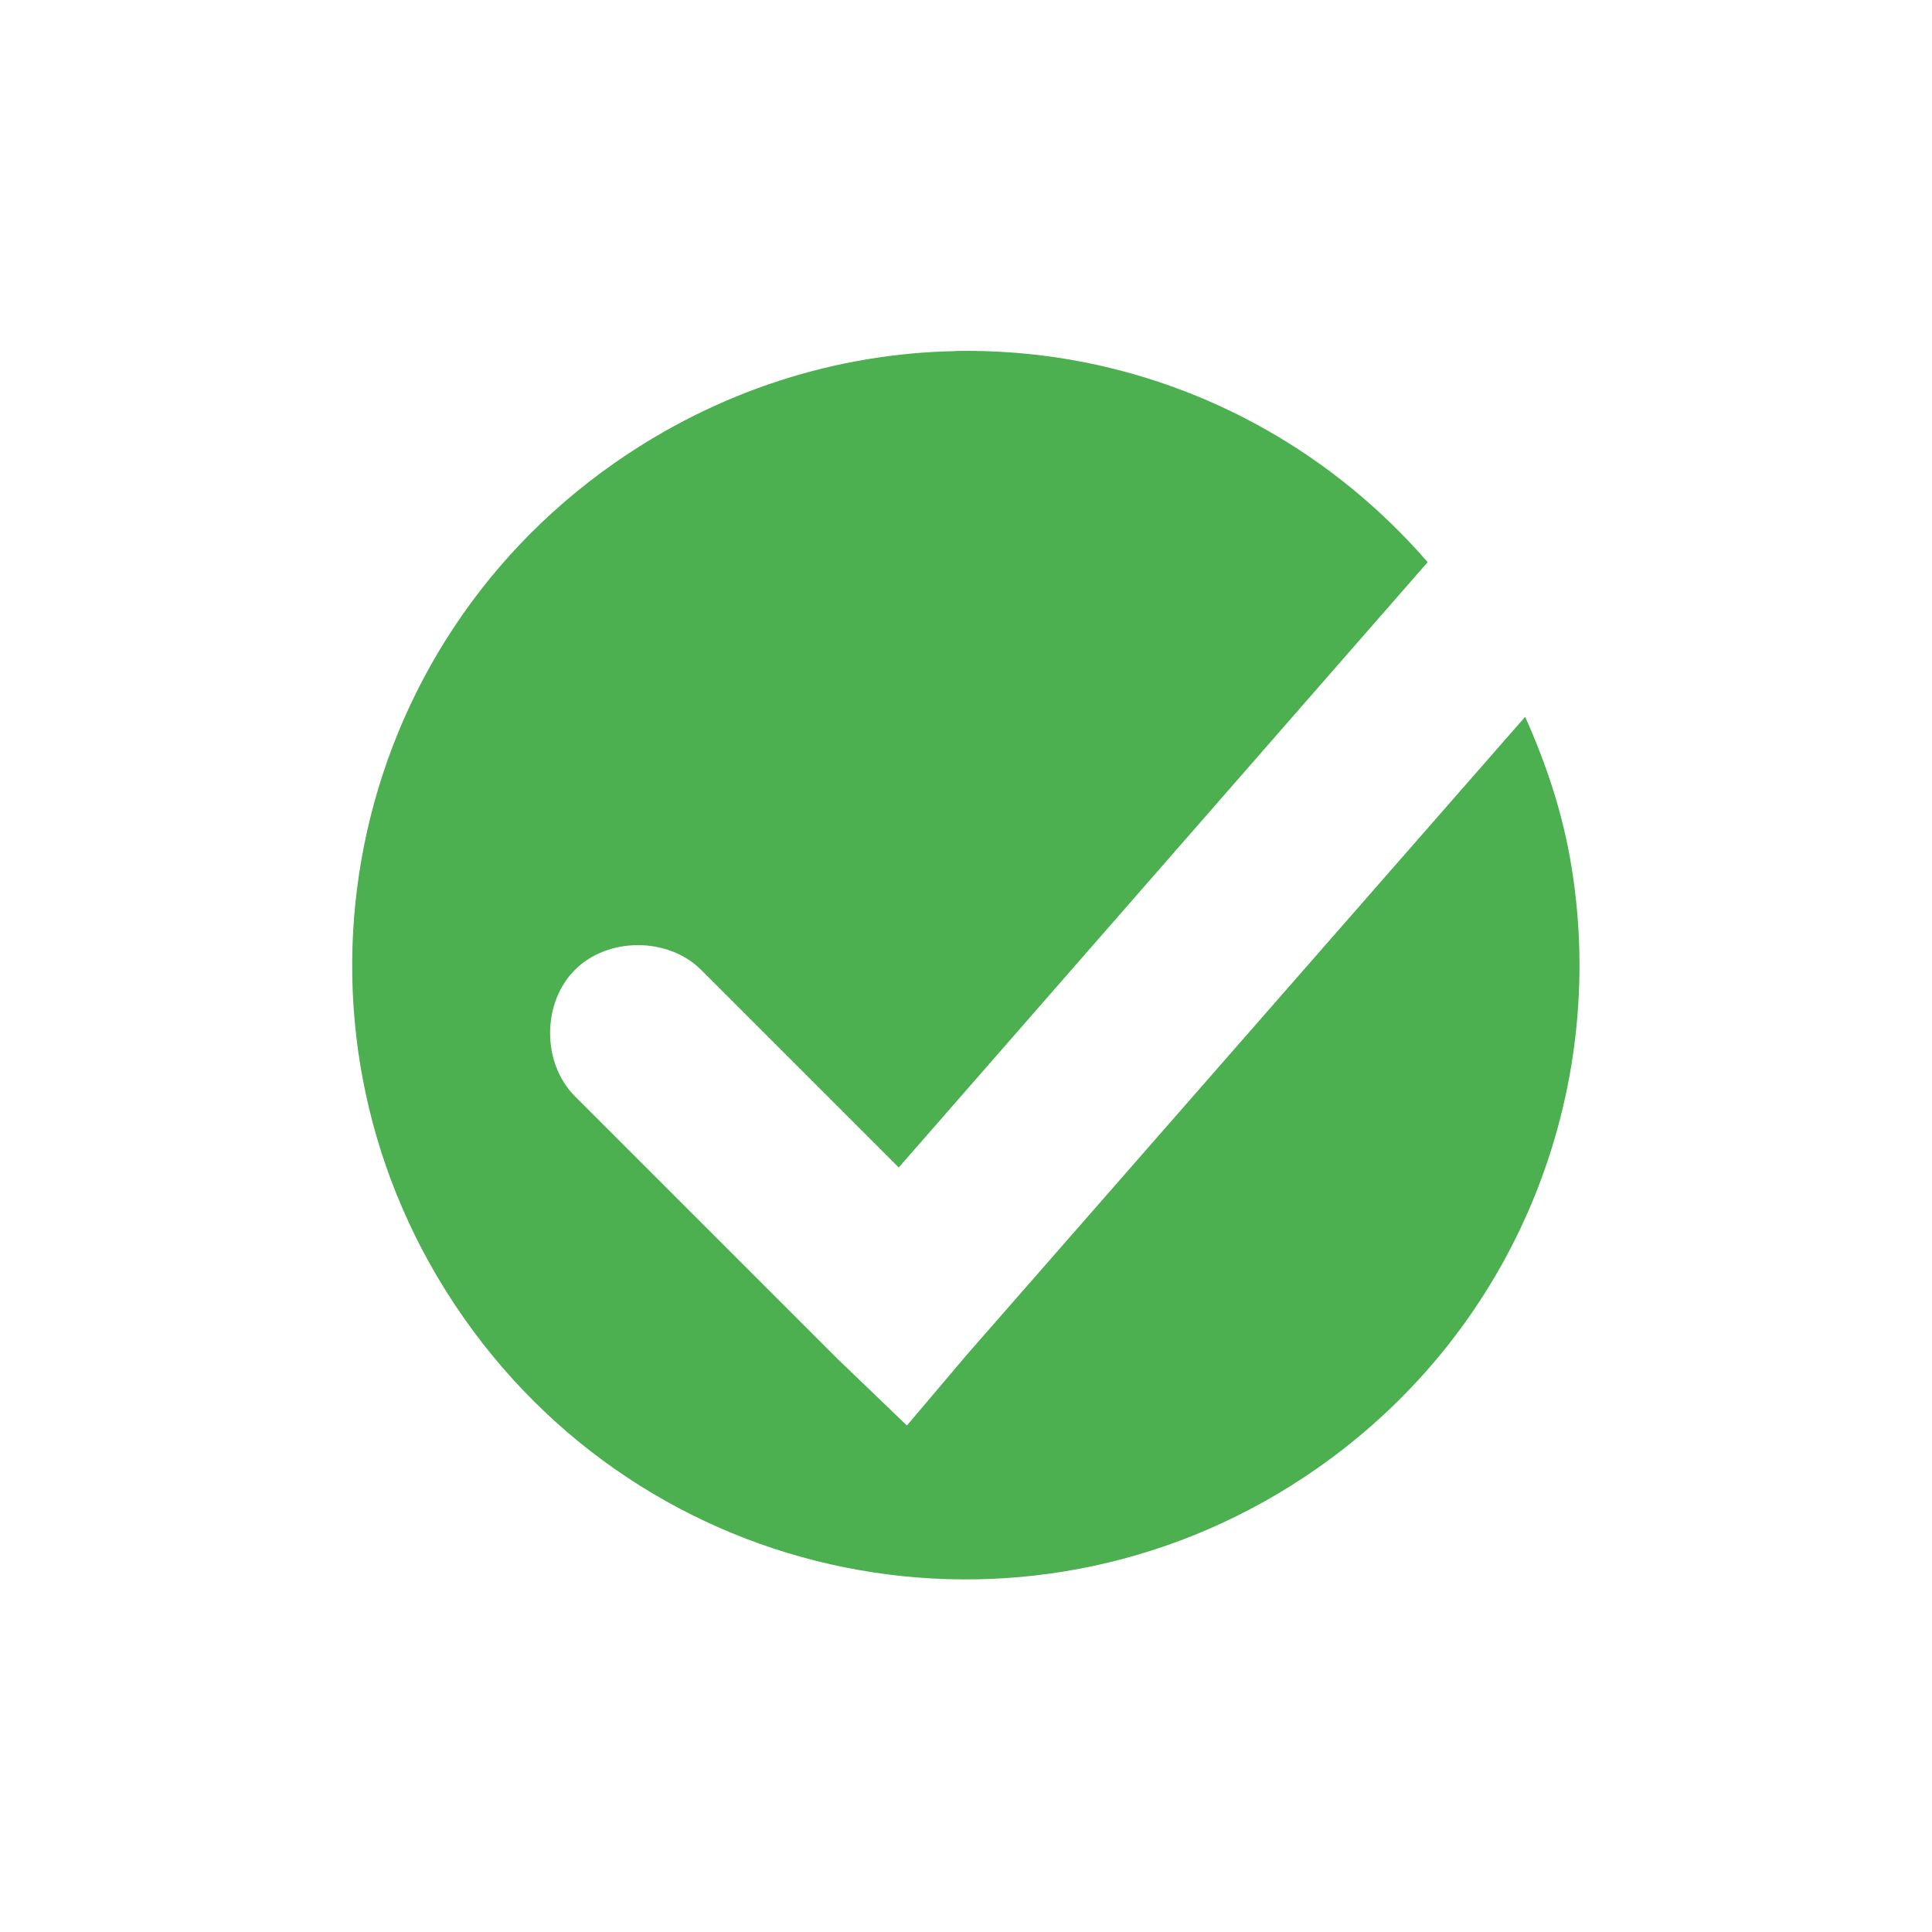
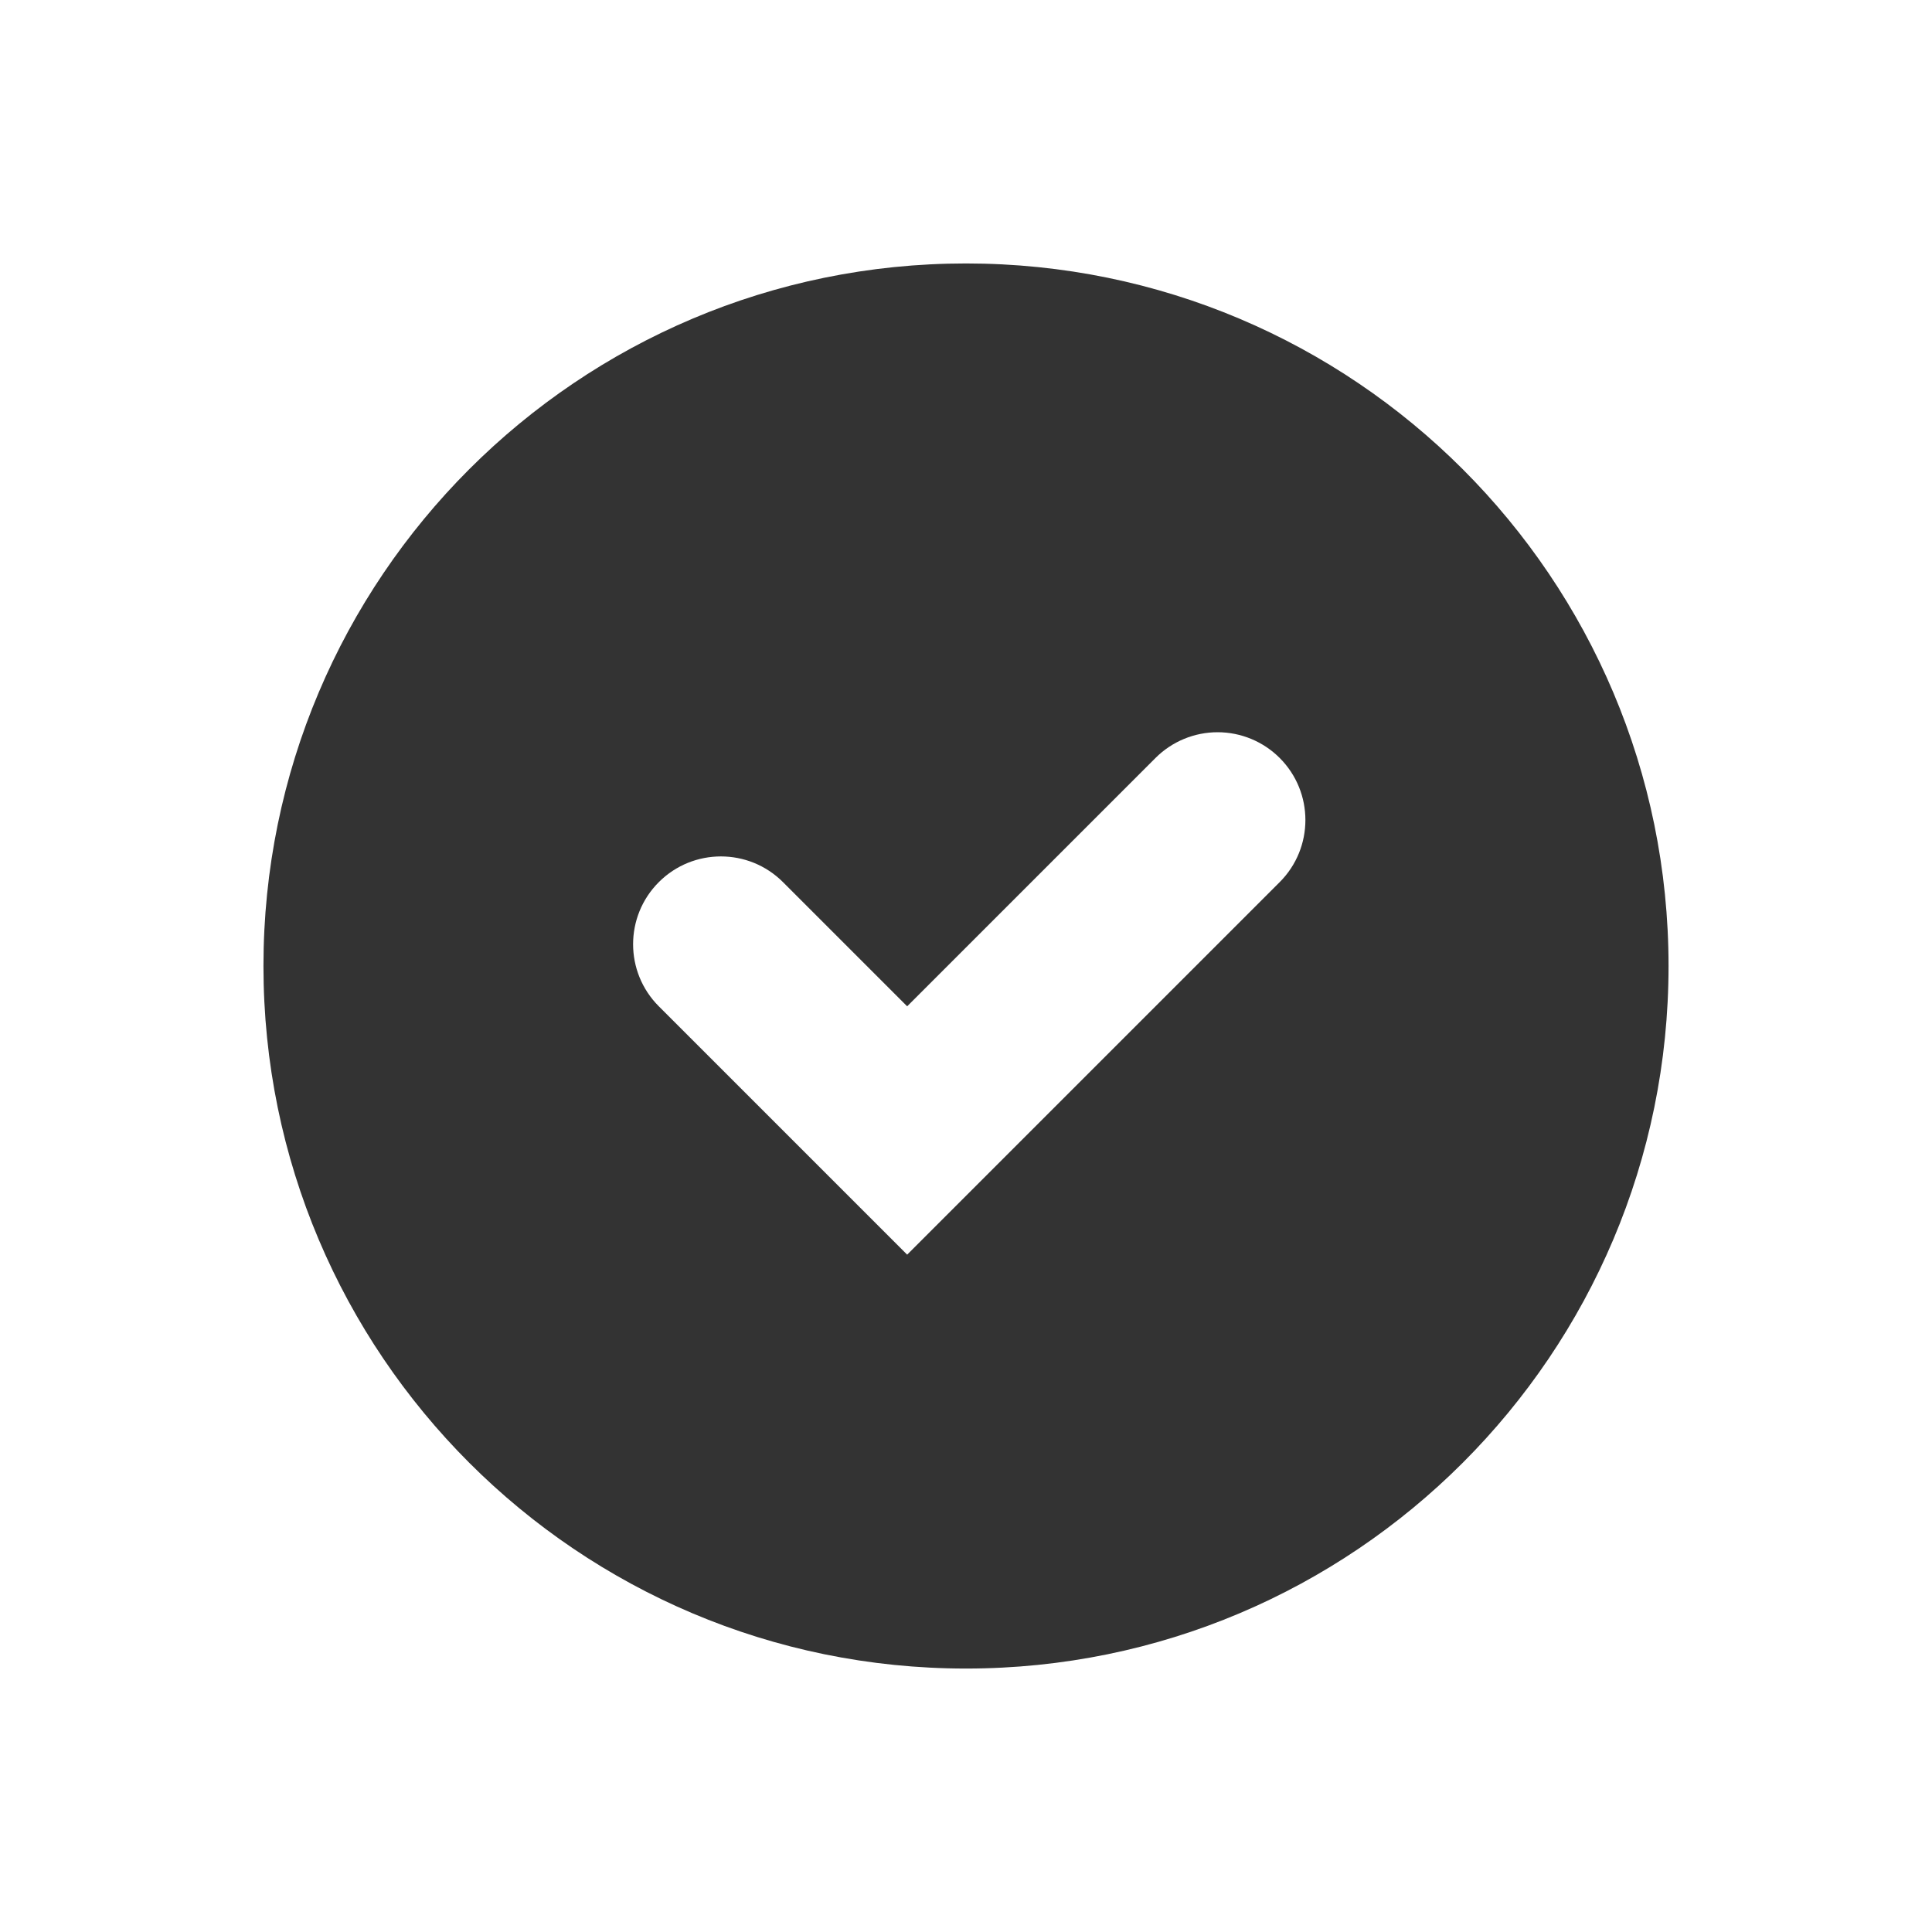
- <svg xmlns="http://www.w3.org/2000/svg" id="svg4143" width="22" height="22" version="1.1" viewBox="0 0 22 22">
-   <defs id="defs4157">
-     <style id="current-color-scheme" type="text/css">
-    .ColorScheme-Text { color:#363636; } .ColorScheme-Highlight { color:#5294e2; } .ColorScheme-ButtonBackground { color:#363636; }
-   </style>
+ <svg xmlns="http://www.w3.org/2000/svg" width="22" height="22" version="1.1" viewBox="0 0 22 22" id="svg814">
+   <defs id="defs744">
+     <style id="current-color-scheme" type="text/css">.ColorScheme-Text { color:#333333; } .ColorScheme-Highlight { color:#5294e2; } .ColorScheme-ButtonBackground { color:#333333; }</style>
  </defs>
  <g id="update-none">
-     <rect style="opacity:0.001;fill:#000000;fill-opacity:1;fill-rule:nonzero;stroke:none;stroke-width:2;stroke-linecap:round;stroke-linejoin:round;stroke-miterlimit:4;stroke-dasharray:none;stroke-opacity:1" y="-0.004" x="-0.001" height="22" width="22" id="rect4136" />
-     <g class="success" id="g6716" style="display:inline;enable-background:new" transform="translate(-702.0011,233.9964)">
-       <path class="success" id="path6718" transform="translate(241.0002,-497)" d="m 471.877,267.002 c -1.345,0.026 -2.695,0.446 -3.883,1.277 -3.167,2.217 -3.932,6.56 -1.715,9.727 2.217,3.167 6.558,3.932 9.725,1.715 2.277,-1.595 3.312,-4.282 2.891,-6.854 -0.098,-0.601 -0.285,-1.16 -0.527,-1.701 l -6.352,7.258 -0.688,0.812 -0.781,-0.75 -3,-3 c -0.376,-0.376 -0.376,-1.061 0,-1.438 0.376,-0.376 1.061,-0.376 1.438,0 l 2.25,2.25 6.023,-6.893 c -1.077,-1.241 -2.509,-2.03 -4.043,-2.301 -0.441,-0.078 -0.889,-0.112 -1.338,-0.104 z" style="color:#000000;display:inline;overflow:visible;visibility:visible;fill:#4caf50;fill-opacity:1;fill-rule:nonzero;stroke:none;stroke-width:0.843;marker:none;enable-background:accumulate" />
-       <rect width="16" height="16" rx="0.144" ry="0.151" x="705" y="-231" id="rect6721" style="color:#bebebe;display:inline;overflow:visible;visibility:visible;fill:none;stroke:none;stroke-width:1;marker:none;enable-background:new" />
-     </g>
+     <rect x="-5" y="30" width="32" height="32" fill="none" id="rect746" />
+     <path id="path748" class="ColorScheme-Text" d="M 11 34 C 4.373 34 -1 39.373 -1 46 C -1 52.627 4.373 58 11 58 C 17.627 58 23 52.627 23 46 C 23 39.373 17.627 34 11 34 z M 16.529 41.227 A 1 1 0 0 1 17.236 41.52 A 1 1 0 0 1 17.236 42.934 L 17.238 42.936 L 10.166 50.006 L 8.752 51.42 L 7.338 50.006 L 4.508 47.178 A 1 1 0 0 1 4.508 45.762 A 1 1 0 0 1 5.922 45.762 L 8.752 48.592 L 15.803 41.543 A 1 1 0 0 1 15.822 41.52 A 1 1 0 0 1 16.529 41.227 z " fill="currentColor" />
  </g>
  <g id="update-low">
-     <rect style="opacity:0.001;fill:#000000;fill-opacity:1;fill-rule:nonzero;stroke:none;stroke-width:2;stroke-linecap:round;stroke-linejoin:round;stroke-miterlimit:4;stroke-dasharray:none;stroke-opacity:1" y="-0.002" x="24" height="22" width="22" id="rect4725" />
-     <g style="display:inline;enable-background:new" id="g6772" transform="translate(-338.0004,294.0011)">
-       <path id="path6775" transform="translate(281.0002,-643)" d="M 92,352.719 C 91.262,353.447 90.555,354.275 89.809,355 H 87 v 2.809 c -0.725,0.747 -1.553,1.453 -2.281,2.191 0.728,0.738 1.557,1.473 2.281,2.223 V 365 h 2.807 c 0.747,0.725 1.455,1.552 2.193,2.281 0.739,-0.729 1.475,-1.556 2.225,-2.281 H 97 v -2.777 C 97.725,361.474 98.553,360.738 99.281,360 98.553,359.262 97.725,358.555 97,357.809 V 355 H 94.223 C 93.474,354.275 92.738,353.447 92,352.719 Z m 0,3.434 2.562,3.844 H 94.5 93 V 364 h -2 v -4.004 h -1.5 -0.062 c 1.166,-1.702 2.245,-3.356 2.562,-3.844 z" style="fill:#8eb9ec;fill-opacity:1;stroke:none" />
-       <rect style="color:#bebebe;display:inline;overflow:visible;visibility:visible;fill:none;stroke:none;stroke-width:1;marker:none" id="rect6777" width="16" height="16" x="365" y="-291.003" />
-     </g>
+     <rect x="27.013" y="30.012" width="32" height="32" fill="none" id="rect753" />
+     <path id="path1317" d="M 43 34 A 12 12 0 0 0 31 46 A 12 12 0 0 0 43 58 A 12 12 0 0 0 47.779 56.992 A 4.487 4.487 0 0 1 47.027 54.512 A 4.487 4.487 0 0 1 51.514 50.025 A 4.487 4.487 0 0 1 53.994 50.773 A 12 12 0 0 0 55 46 A 12 12 0 0 0 43 34 z M 43 39 L 47.949 43.951 C 48.34 44.342 48.34 44.975 47.949 45.365 C 47.559 45.756 46.926 45.756 46.535 45.365 L 44 42.828 L 44 52.002 A 1 1 0 0 1 43 53.002 A 1 1 0 0 1 42 52.002 L 42 42.828 L 39.465 45.365 C 39.074 45.756 38.441 45.756 38.051 45.365 C 37.66 44.975 37.66 44.342 38.051 43.951 L 41.586 40.414 L 43 39 z " fill="currentColor" class="ColorScheme-Text" />
+     <circle class="ColorScheme-Highlight" cx="51.513" cy="54.512" r="3.5" fill="currentColor" id="circle759" style="opacity:0.35" />
  </g>
-   <g id="update-medium" transform="translate(0,28.71716)">
-     <rect id="rect890" width="22" height="22" x="24" y="-0.002" style="opacity:0.001;fill:#000000;fill-opacity:1;fill-rule:nonzero;stroke:none;stroke-width:2;stroke-linecap:round;stroke-linejoin:round;stroke-miterlimit:4;stroke-dasharray:none;stroke-opacity:1" />
-     <g transform="translate(-338.0004,294.0011)" id="g896" style="display:inline;enable-background:new">
-       <path style="fill:#5294e2;fill-opacity:1;stroke:none" d="M 92,352.719 C 91.262,353.447 90.555,354.275 89.809,355 H 87 v 2.809 c -0.725,0.747 -1.553,1.453 -2.281,2.191 0.728,0.738 1.557,1.473 2.281,2.223 V 365 h 2.807 c 0.747,0.725 1.455,1.552 2.193,2.281 0.739,-0.729 1.475,-1.556 2.225,-2.281 H 97 v -2.777 C 97.725,361.474 98.553,360.738 99.281,360 98.553,359.262 97.725,358.555 97,357.809 V 355 H 94.223 C 93.474,354.275 92.738,353.447 92,352.719 Z m 0,3.434 2.562,3.844 H 94.5 93 V 364 h -2 v -4.004 h -1.5 -0.062 c 1.166,-1.702 2.245,-3.356 2.562,-3.844 z" transform="translate(281.0002,-643)" id="path892" />
-       <rect y="-291.003" x="365" height="16" width="16" id="rect894" style="color:#bebebe;display:inline;overflow:visible;visibility:visible;fill:none;stroke:none;stroke-width:1;marker:none" />
-     </g>
+   <g id="22-22-update-none">
+     <path id="path784" class="ColorScheme-Text" d="M 11 3 C 6.582 3 3 6.582 3 11 C 3 15.418 6.582 19 11 19 C 15.418 19 19 15.418 19 11 C 19 6.582 15.418 3 11 3 z M 13.865 8.338 A 1 1 0 0 1 14.572 8.631 A 1 1 0 0 1 14.572 10.045 L 10.33 14.287 L 7.502 11.459 A 1 1 0 0 1 7.502 10.045 A 1 1 0 0 1 8.916 10.045 L 10.33 11.459 L 13.158 8.631 A 1 1 0 0 1 13.865 8.338 z " fill="currentColor" />
+     <rect width="22" height="22" fill="none" id="rect780" />
  </g>
-   <g transform="translate(0,56.36077)" id="update-high">
-     <rect style="opacity:0.001;fill:#000000;fill-opacity:1;fill-rule:nonzero;stroke:none;stroke-width:2;stroke-linecap:round;stroke-linejoin:round;stroke-miterlimit:4;stroke-dasharray:none;stroke-opacity:1" y="-0.002" x="24" height="22" width="22" id="rect900" />
-     <g style="display:inline;enable-background:new" id="g906" transform="translate(-338.0004,294.0011)">
-       <path id="path902" transform="translate(281.0002,-643)" d="M 92,352.719 C 91.262,353.447 90.555,354.275 89.809,355 H 87 v 2.809 c -0.725,0.747 -1.553,1.453 -2.281,2.191 0.728,0.738 1.557,1.473 2.281,2.223 V 365 h 2.807 c 0.747,0.725 1.455,1.552 2.193,2.281 0.739,-0.729 1.475,-1.556 2.225,-2.281 H 97 v -2.777 C 97.725,361.474 98.553,360.738 99.281,360 98.553,359.262 97.725,358.555 97,357.809 V 355 H 94.223 C 93.474,354.275 92.738,353.447 92,352.719 Z m 0,3.434 2.562,3.844 H 94.5 93 V 364 h -2 v -4.004 h -1.5 -0.062 c 1.166,-1.702 2.245,-3.356 2.562,-3.844 z" style="fill:#226fcb;fill-opacity:1;stroke:none" />
-       <rect style="color:#bebebe;display:inline;overflow:visible;visibility:visible;fill:none;stroke:none;stroke-width:1;marker:none" id="rect904" width="16" height="16" x="365" y="-291.003" />
-     </g>
+   <g id="22-22-update-low">
+     <rect x="22" width="22" height="22" fill="none" id="rect787" y="0" />
+     <path id="path1281" d="M 33 3 A 8 8 0 0 0 25 11 A 8 8 0 0 0 33 19 A 8 8 0 0 0 35.654 18.527 A 3.5 3.5 0 0 1 35 16.5 A 3.5 3.5 0 0 1 38.5 13 A 3.5 3.5 0 0 1 40.529 13.65 A 8 8 0 0 0 41 11 A 8 8 0 0 0 33 3 z M 33 7 L 36 10 L 34 10 L 34 14 A 1 1 0 0 1 33 15 A 1 1 0 0 1 32 14 L 32 10 L 30 10 L 33 7 z " class="ColorScheme-Text" fill="currentColor" />
+     <circle class="ColorScheme-Highlight" cx="38.5" cy="16.5" r="2.5" fill="currentColor" id="circle791" style="opacity:0.35" />
+   </g>
+   <g id="22-22-update-medium" transform="translate(22)">
+     <rect x="22" width="22" height="22" fill="none" id="rect1292" y="0" />
+     <path id="path1294" d="m 33,3 a 8,8 0 0 0 -8,8 8,8 0 0 0 8,8 8,8 0 0 0 2.654,-0.473 A 3.5,3.5 0 0 1 35,16.5 3.5,3.5 0 0 1 38.5,13 3.5,3.5 0 0 1 40.529,13.65 8,8 0 0 0 41,11 8,8 0 0 0 33,3 Z m 0,4 3,3 h -2 v 4 a 1,1 0 0 1 -1,1 1,1 0 0 1 -1,-1 v -4 h -2 z" class="ColorScheme-Text" fill="currentColor" />
+     <circle class="ColorScheme-Highlight" cx="38.5" cy="16.5" r="2.5" fill="currentColor" id="circle1296" style="opacity:0.65" />
+   </g>
+   <g id="22-22-update-high" transform="translate(44)">
+     <rect x="22" width="22" height="22" fill="none" id="rect1300" y="0" />
+     <path id="path1302" d="m 33,3 a 8,8 0 0 0 -8,8 8,8 0 0 0 8,8 8,8 0 0 0 2.654,-0.473 A 3.5,3.5 0 0 1 35,16.5 3.5,3.5 0 0 1 38.5,13 3.5,3.5 0 0 1 40.529,13.65 8,8 0 0 0 41,11 8,8 0 0 0 33,3 Z m 0,4 3,3 h -2 v 4 a 1,1 0 0 1 -1,1 1,1 0 0 1 -1,-1 v -4 h -2 z" class="ColorScheme-Text" fill="currentColor" />
+     <circle class="ColorScheme-Highlight" cx="38.5" cy="16.5" r="2.5" fill="currentColor" id="circle1304" />
+   </g>
+   <g id="update-medium" transform="translate(32)">
+     <rect x="27.013" y="30.012" width="32" height="32" fill="none" id="rect1328" />
+     <path id="path1330" d="m 43,34 a 12,12 0 0 0 -12,12 12,12 0 0 0 12,12 12,12 0 0 0 4.779,-1.008 4.487,4.487 0 0 1 -0.752,-2.48 4.487,4.487 0 0 1 4.486,-4.486 4.487,4.487 0 0 1 2.48,0.748 A 12,12 0 0 0 55,46 12,12 0 0 0 43,34 Z m 0,5 4.949,4.951 c 0.391,0.391 0.391,1.024 0,1.414 -0.391,0.391 -1.024,0.391 -1.414,0 L 44,42.828 v 9.174 a 1,1 0 0 1 -1,1 1,1 0 0 1 -1,-1 v -9.174 l -2.535,2.537 c -0.391,0.391 -1.024,0.391 -1.414,0 -0.391,-0.391 -0.391,-1.024 0,-1.414 l 3.535,-3.537 z" fill="currentColor" class="ColorScheme-Text" />
+     <circle class="ColorScheme-Highlight" cx="51.513" cy="54.512" r="3.5" fill="currentColor" id="circle1332" style="opacity:0.65" />
+   </g>
+   <g id="update-high" transform="translate(64)">
+     <rect x="27.013" y="30.012" width="32" height="32" fill="none" id="rect1336" />
+     <path id="path1338" d="m 43,34 a 12,12 0 0 0 -12,12 12,12 0 0 0 12,12 12,12 0 0 0 4.779,-1.008 4.487,4.487 0 0 1 -0.752,-2.48 4.487,4.487 0 0 1 4.486,-4.486 4.487,4.487 0 0 1 2.48,0.748 A 12,12 0 0 0 55,46 12,12 0 0 0 43,34 Z m 0,5 4.949,4.951 c 0.391,0.391 0.391,1.024 0,1.414 -0.391,0.391 -1.024,0.391 -1.414,0 L 44,42.828 v 9.174 a 1,1 0 0 1 -1,1 1,1 0 0 1 -1,-1 v -9.174 l -2.535,2.537 c -0.391,0.391 -1.024,0.391 -1.414,0 -0.391,-0.391 -0.391,-1.024 0,-1.414 l 3.535,-3.537 z" fill="currentColor" class="ColorScheme-Text" />
+     <circle class="ColorScheme-Highlight" cx="51.513" cy="54.512" r="3.5" fill="currentColor" id="circle1340" />
  </g>
</svg>
